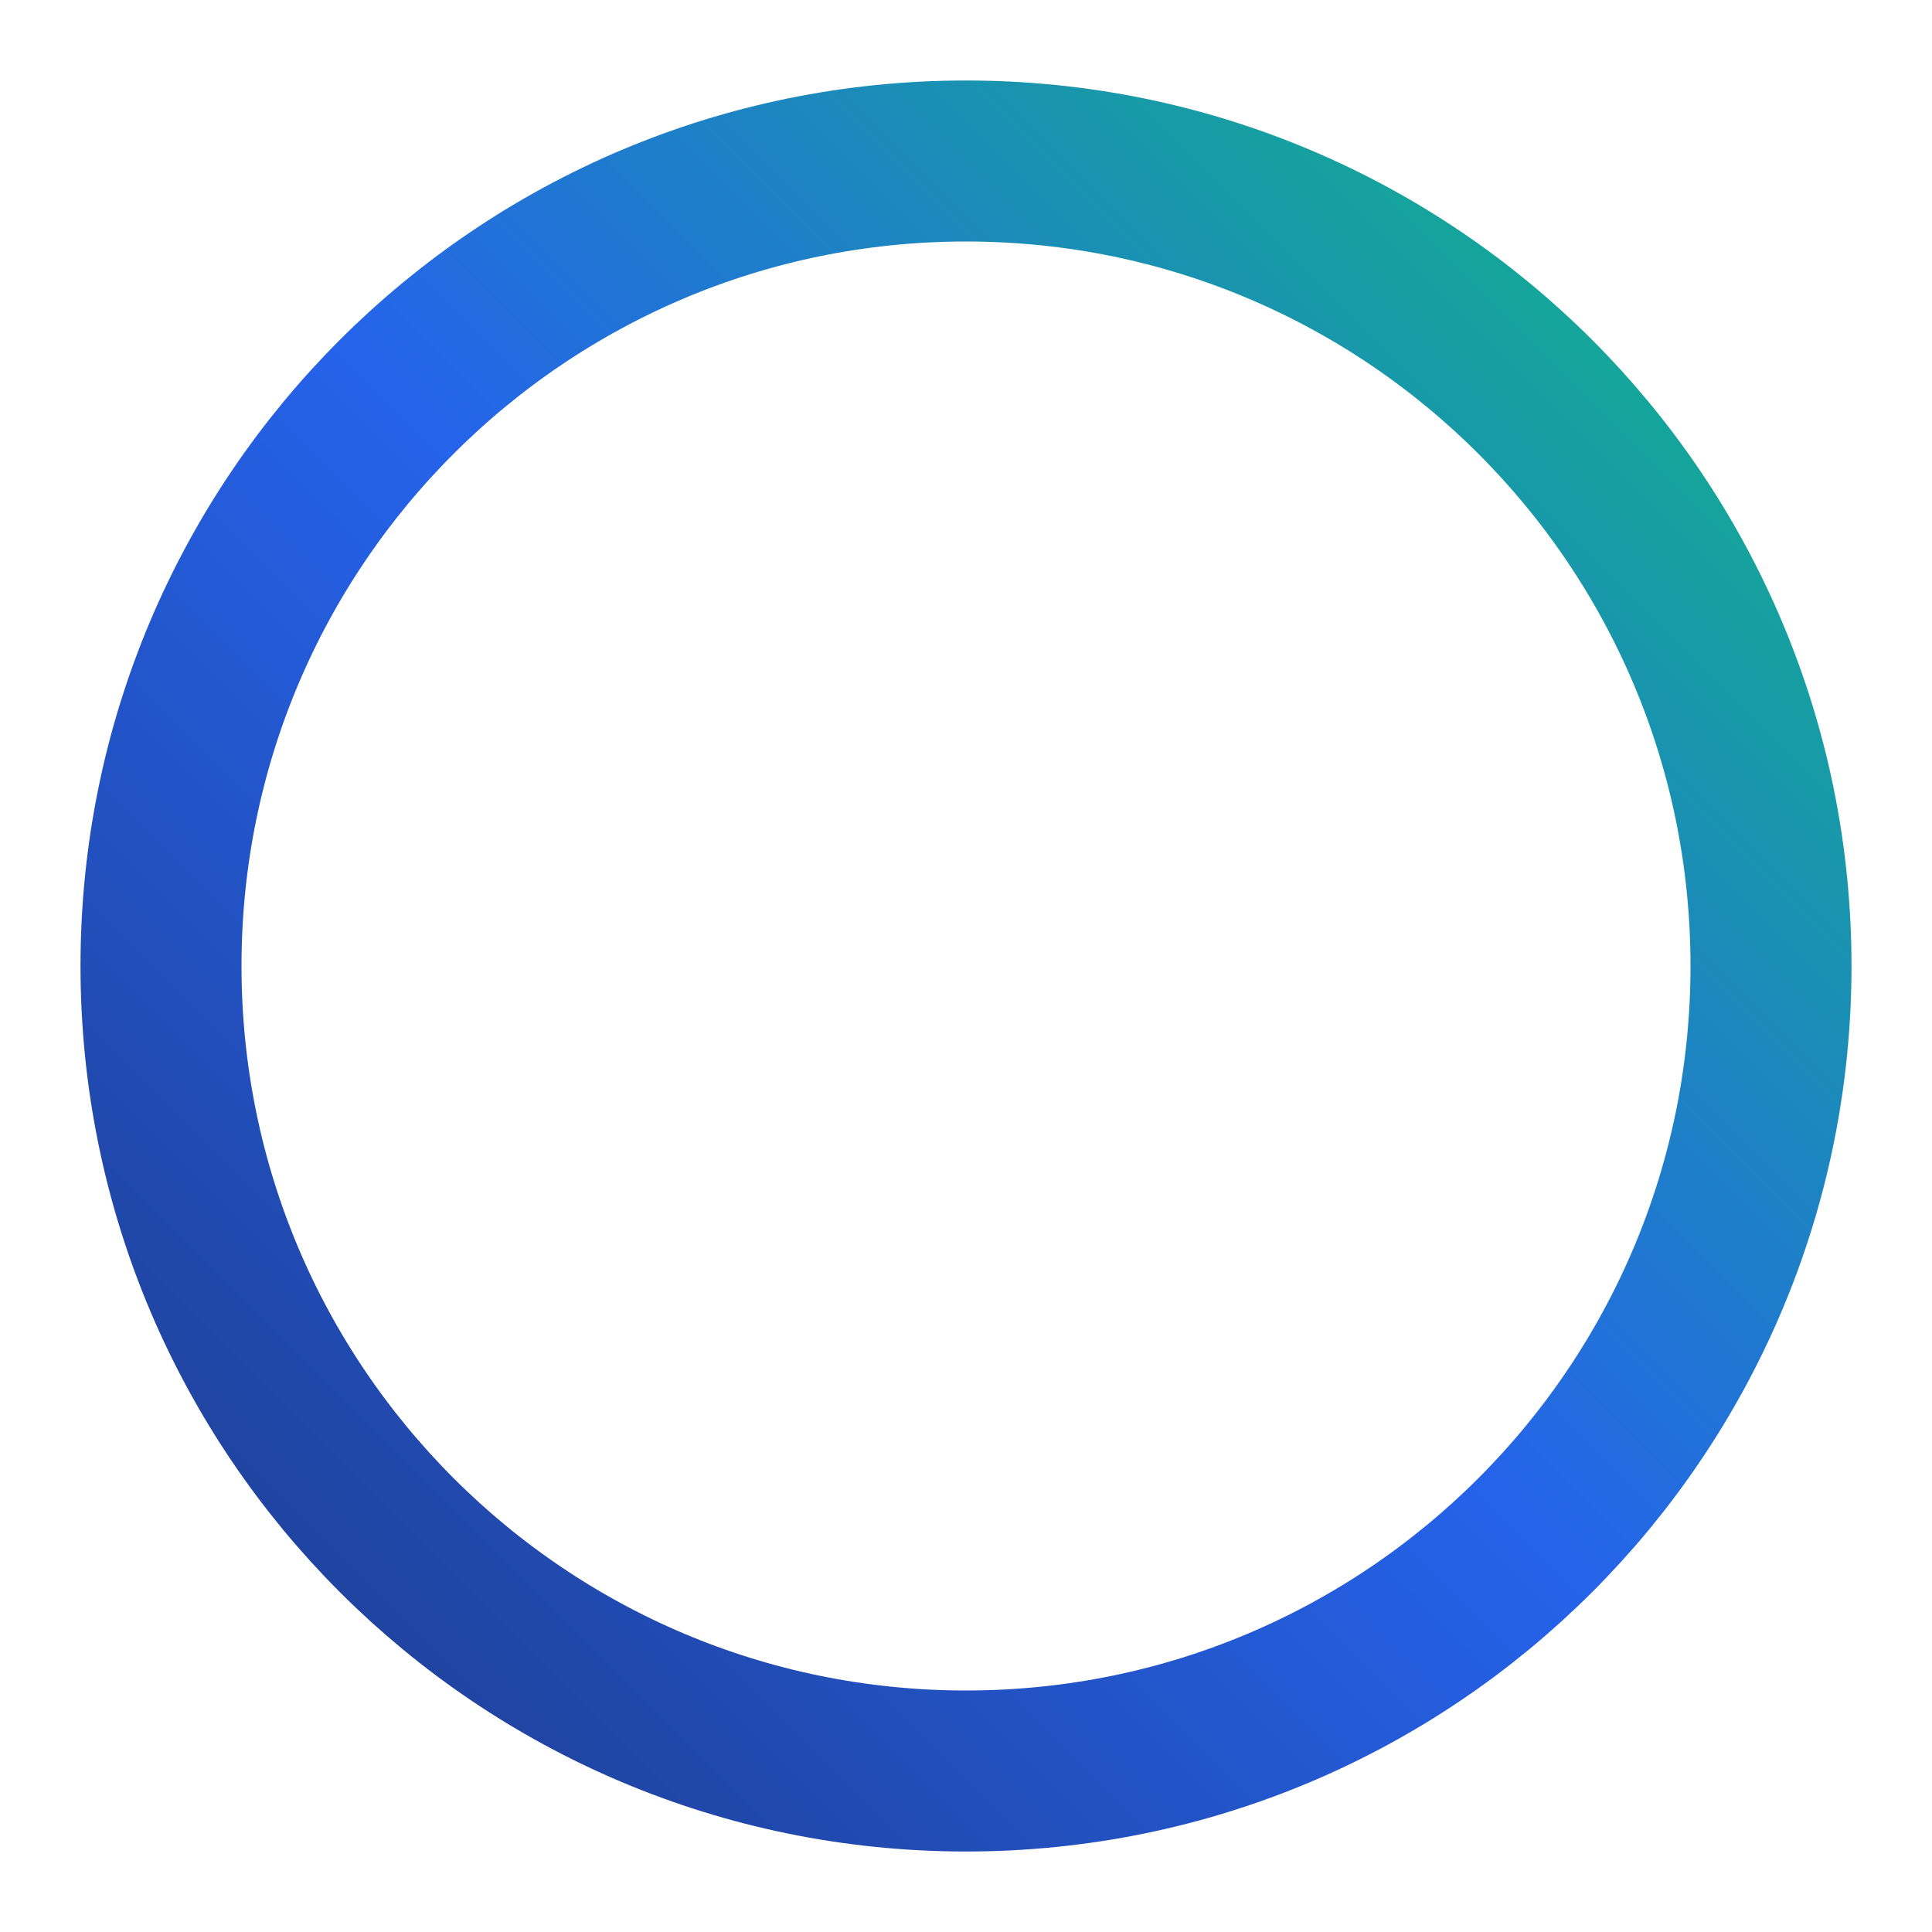
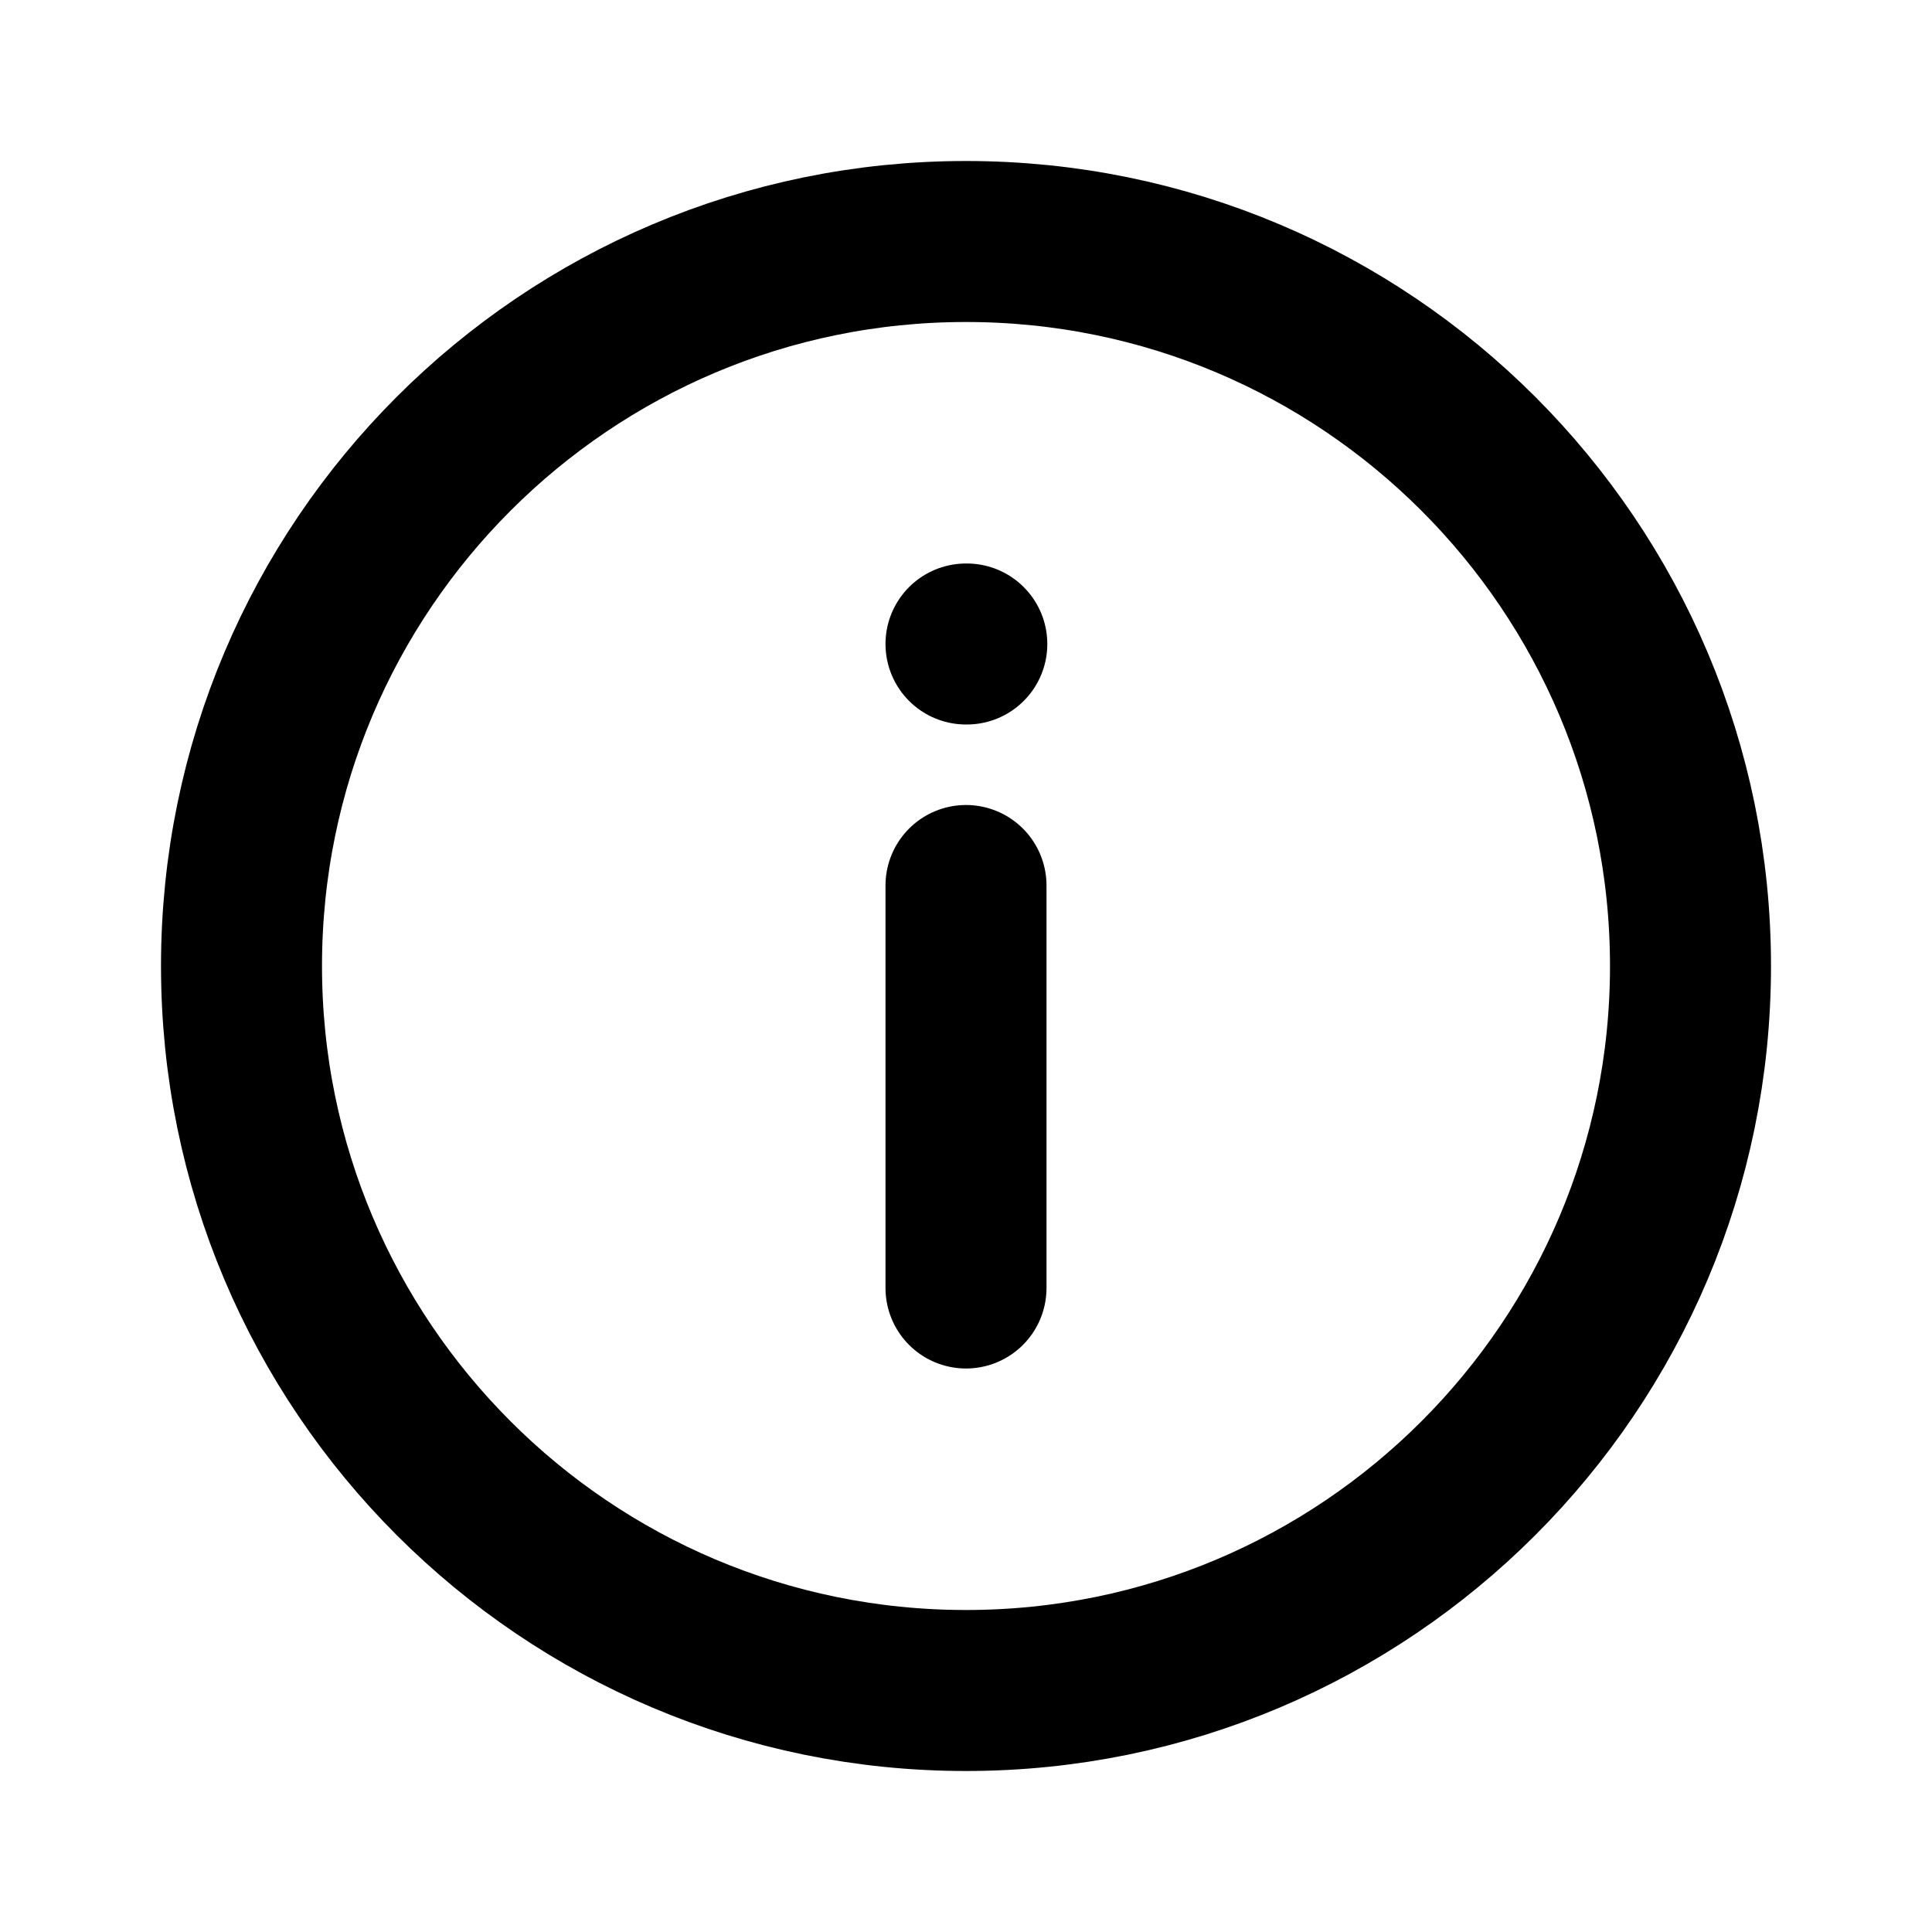
- <svg xmlns="http://www.w3.org/2000/svg" width="24" height="24" viewBox="0 0 24 24" fill="none" stroke="url(#brGradient)" stroke-width="2" stroke-linecap="round" stroke-linejoin="round">
-   <defs>
-     <linearGradient id="brGradient" x1="0%" y1="100%" x2="100%" y2="0%">
-       <stop offset="0%" stop-color="#1e3a8a" />
-       <stop offset="50%" stop-color="#2563eb" />
-       <stop offset="100%" stop-color="#10b981" />
-     </linearGradient>
-   </defs>
-   <circle cx="12" cy="12" r="10" />
-   <path d="M12 16v-4" />
+ <svg xmlns="http://www.w3.org/2000/svg" width="24" height="24" viewBox="0 0 24 24" fill="none" stroke="currentColor" stroke-width="2" stroke-linecap="round" stroke-linejoin="round">
+   <circle cx="12" cy="12" r="9" />
+   <path d="M12 11v5" />
  <path d="M12 8h.01" />
</svg>
